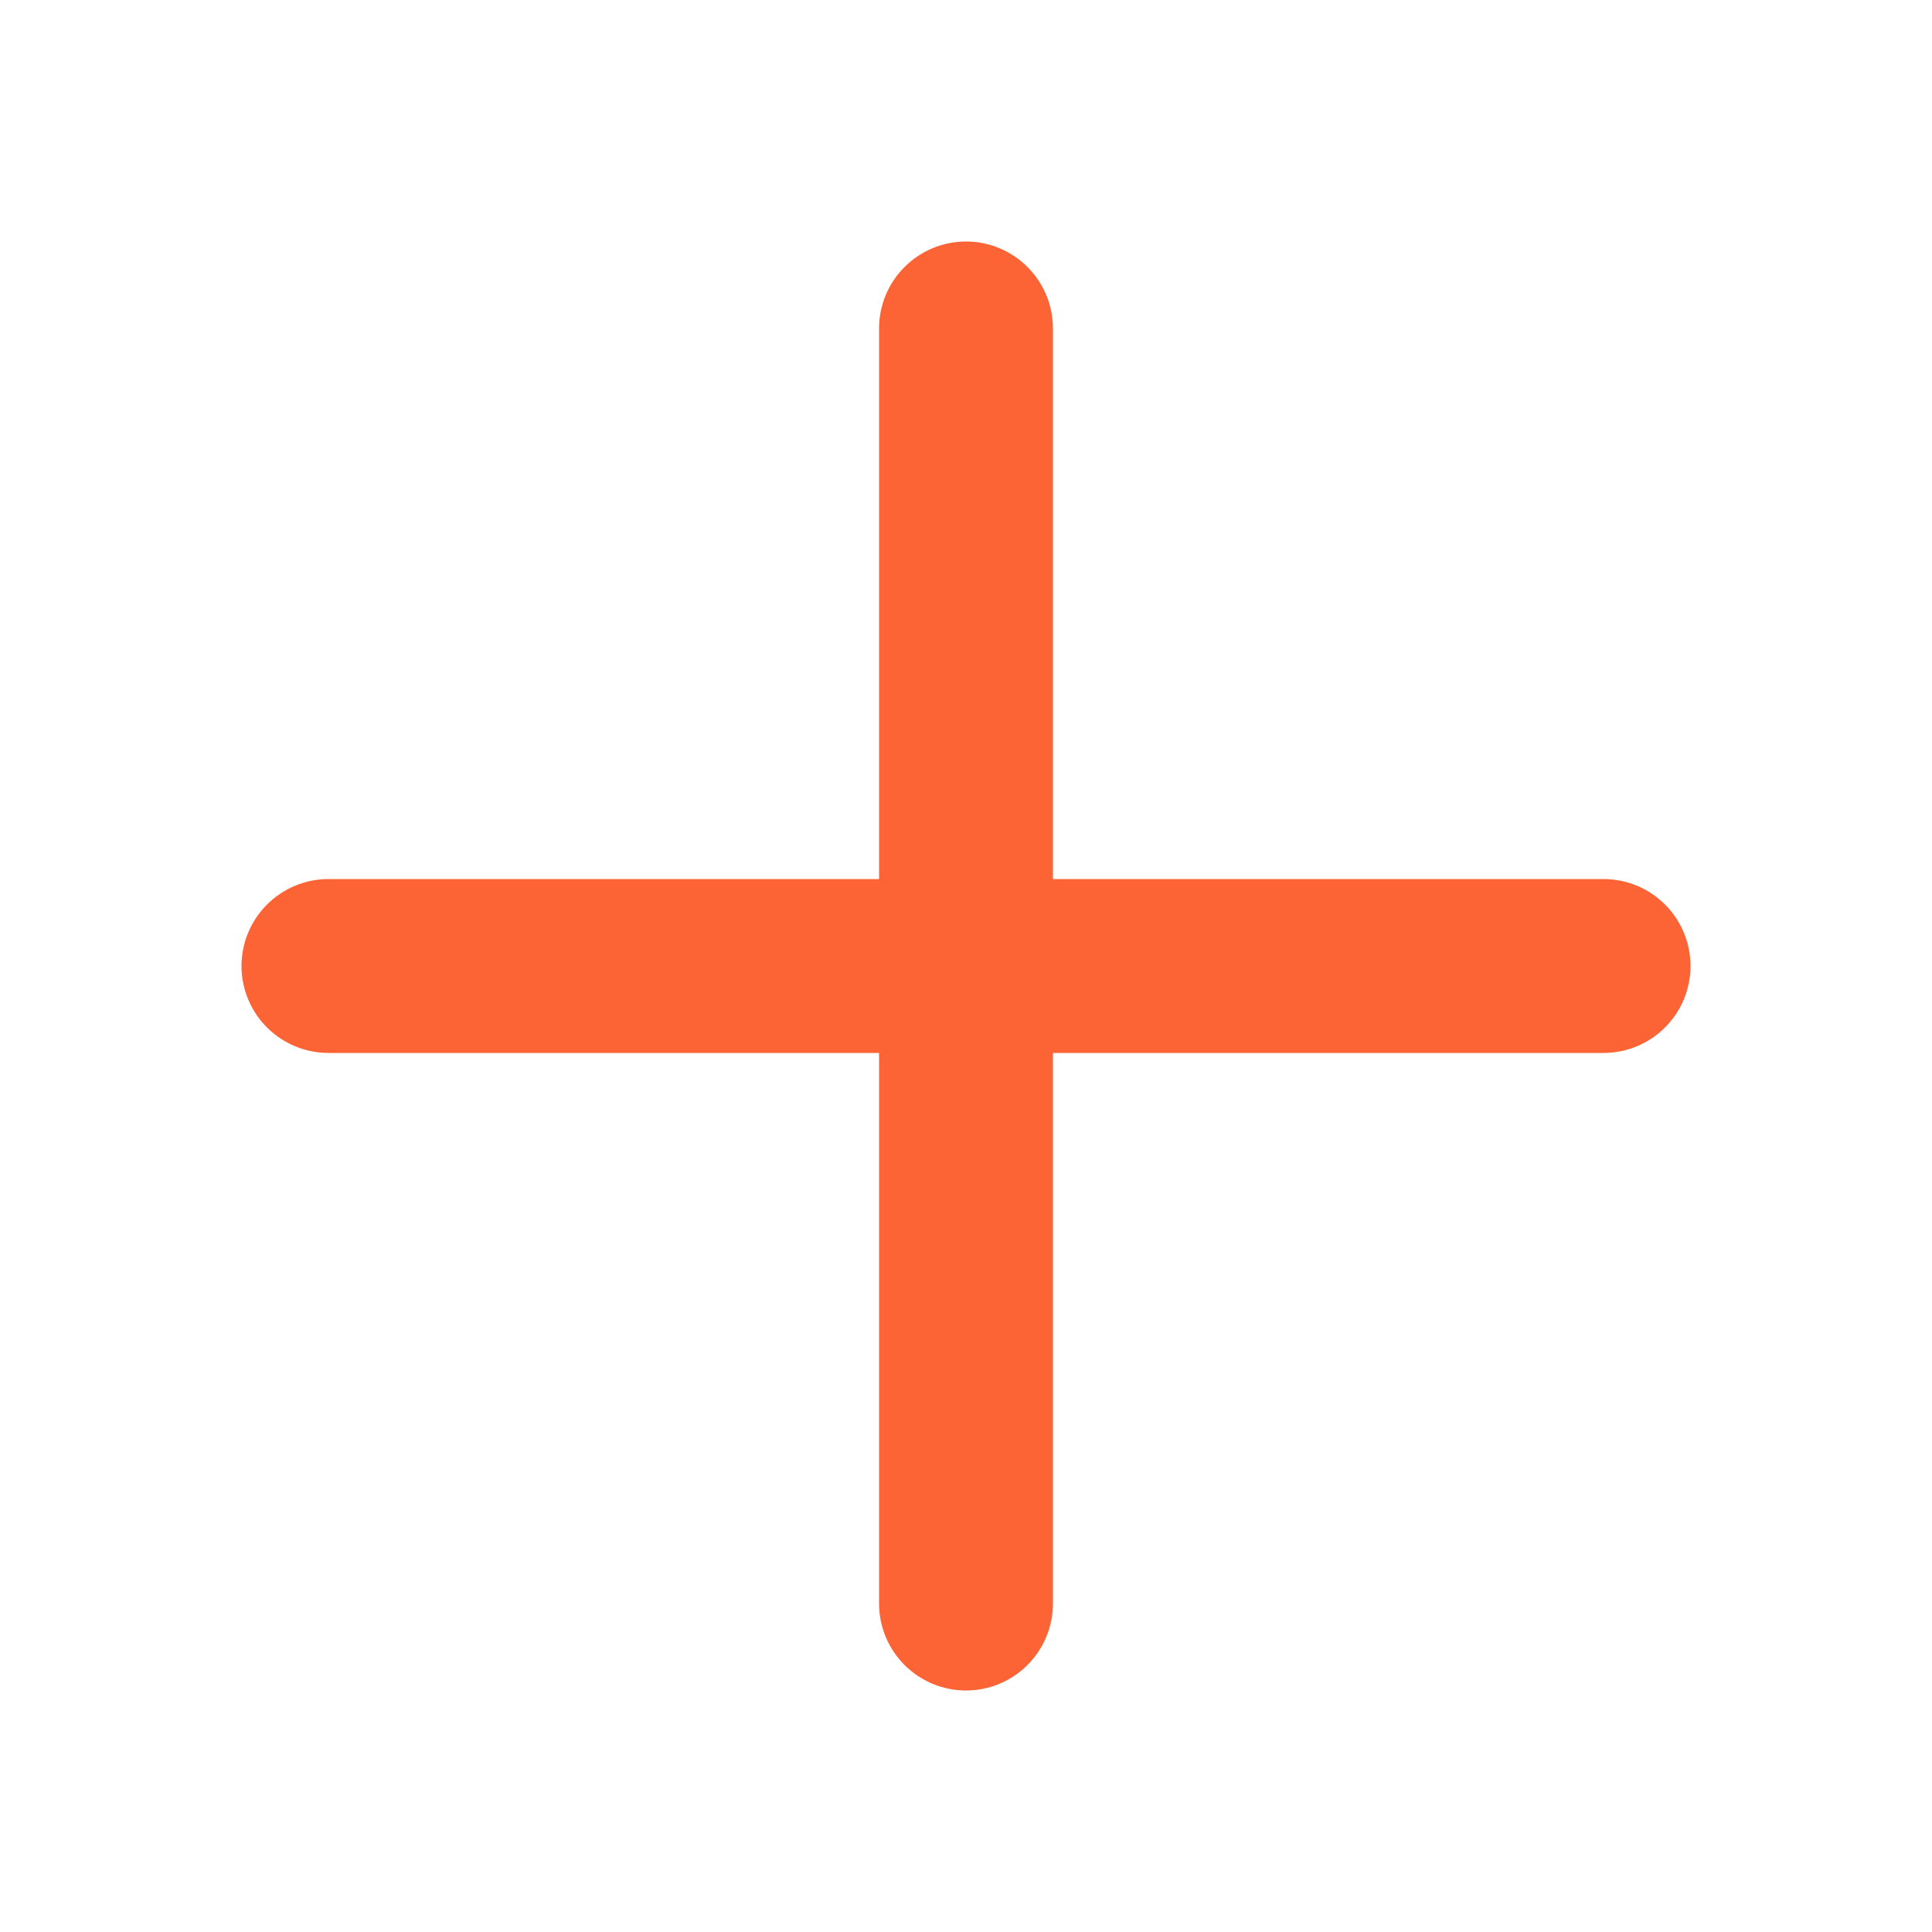
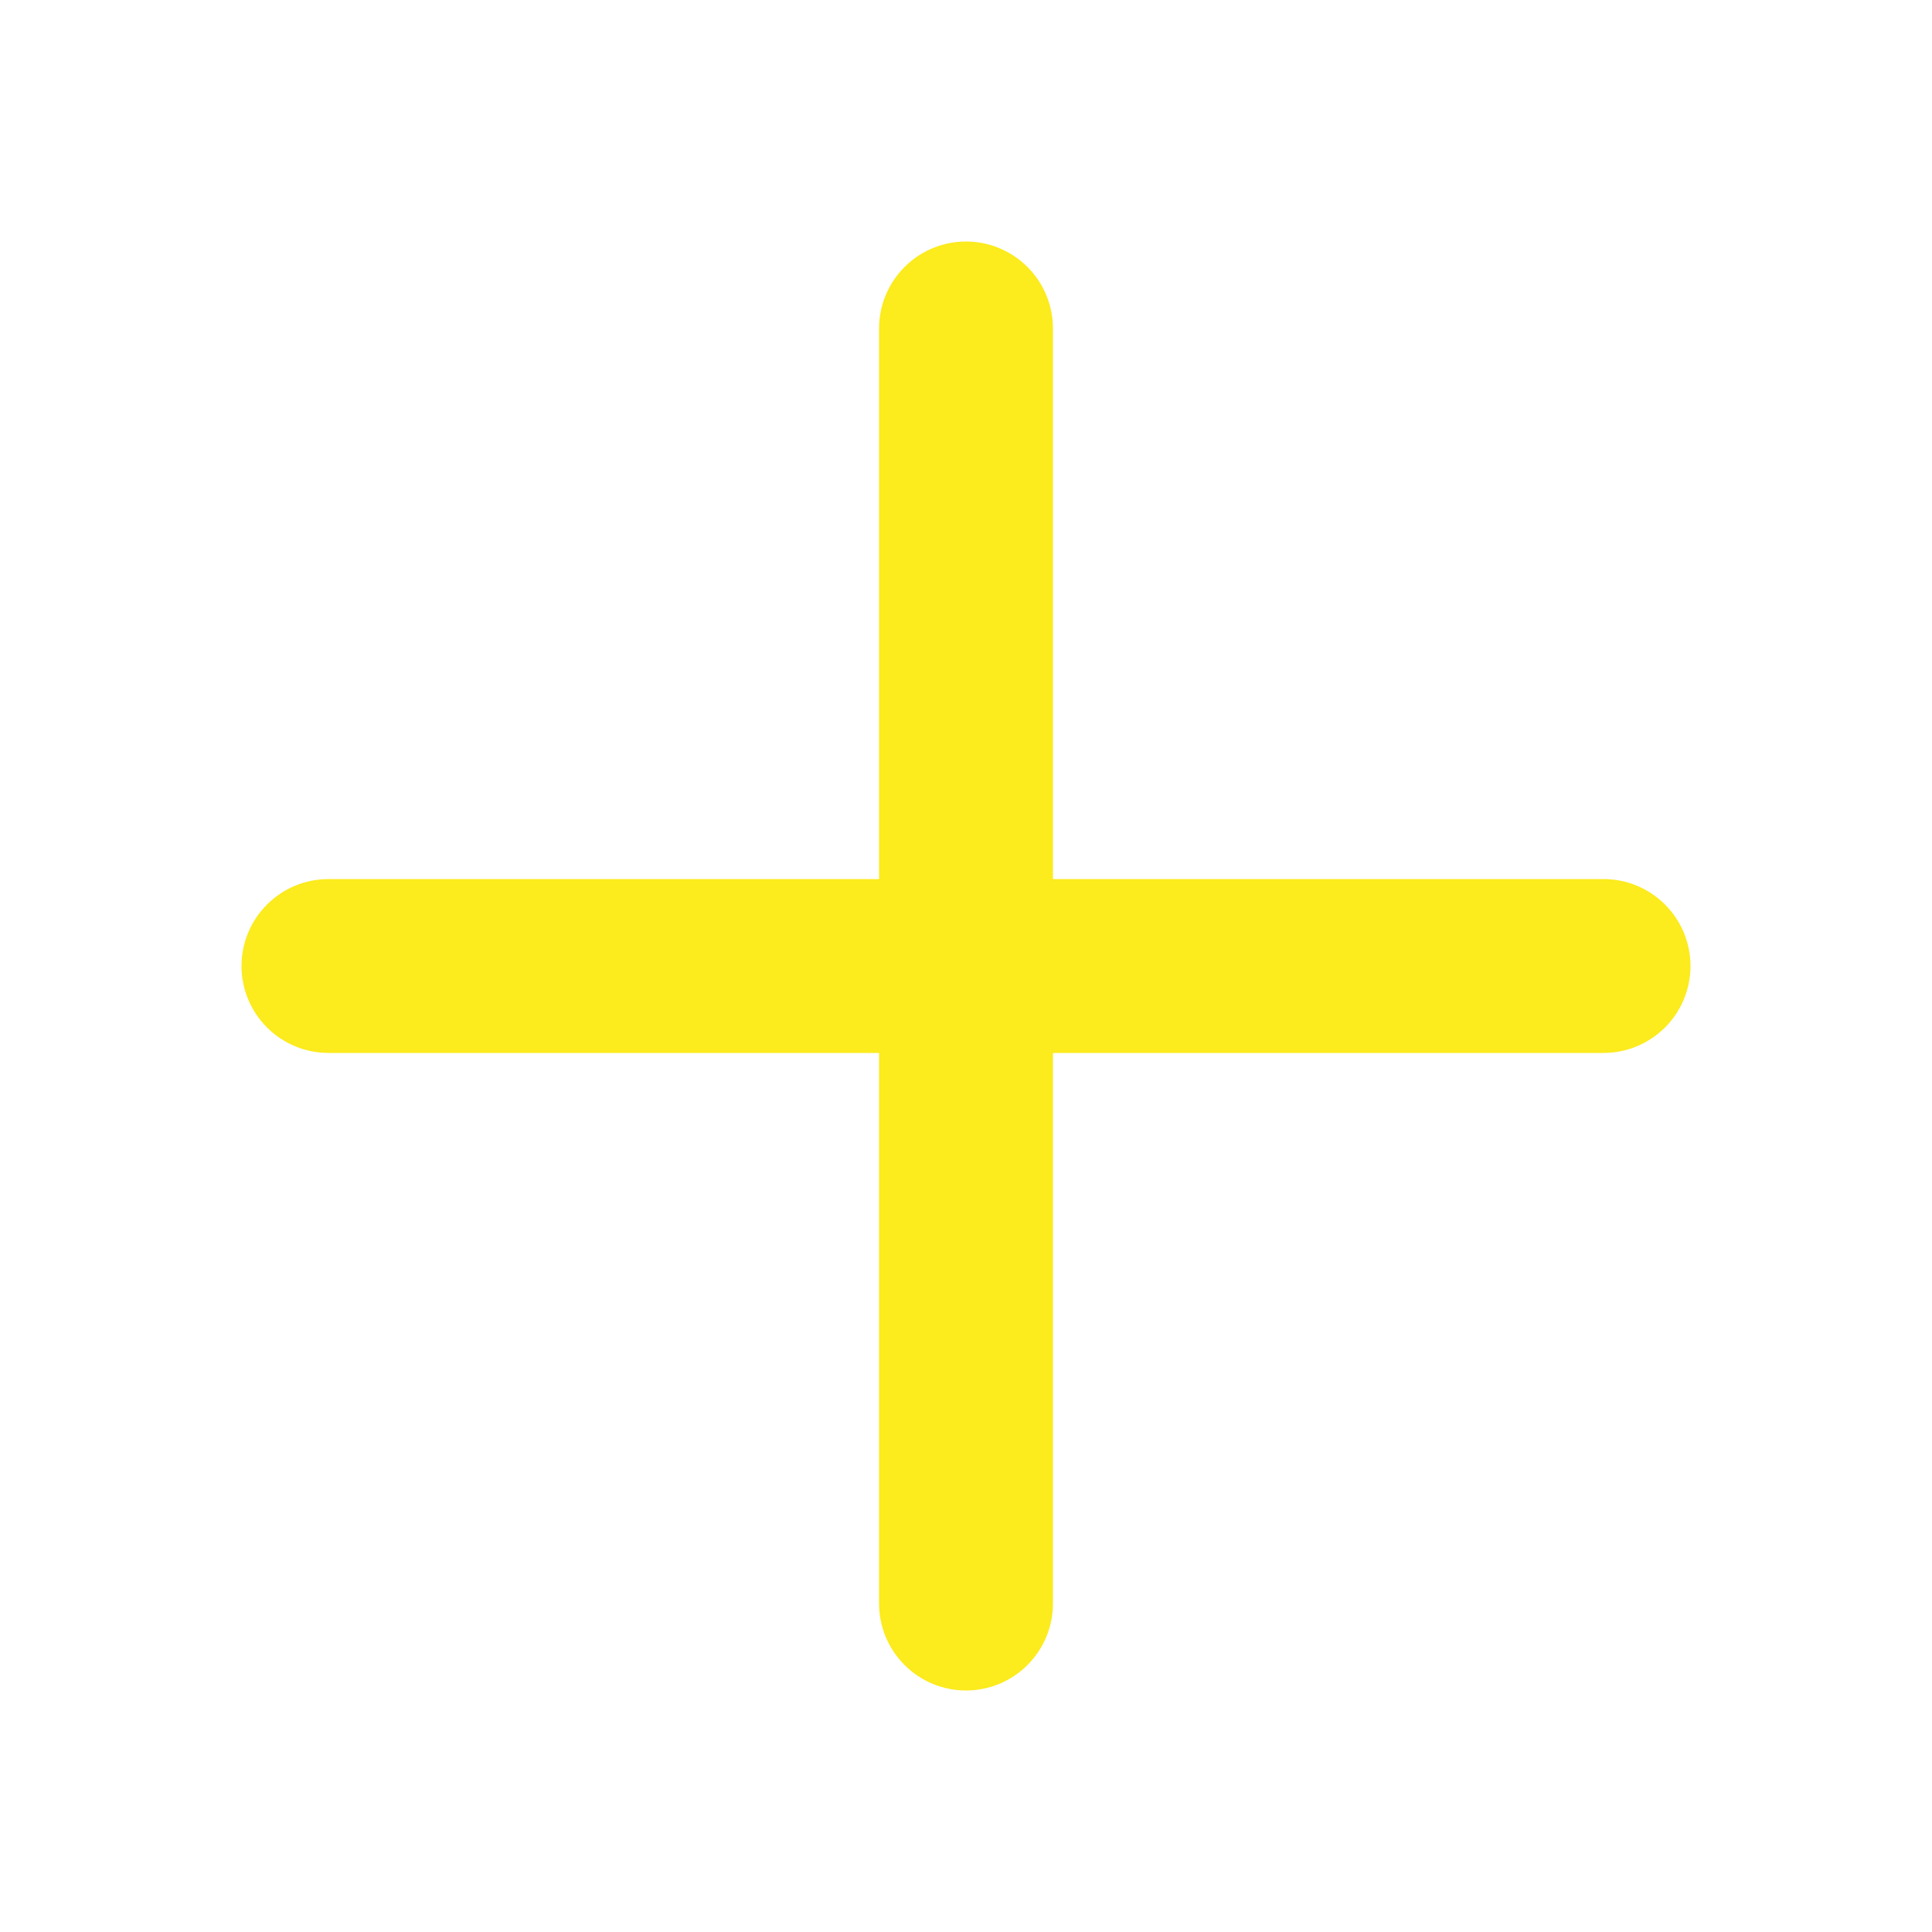
<svg xmlns="http://www.w3.org/2000/svg" width="32" height="32" viewBox="0 0 32 32" fill="none">
  <g id="Icons Huge">
-     <path id="Vector" d="M28 16C28 16.382 27.848 16.748 27.578 17.018C27.308 17.288 26.942 17.44 26.56 17.44H17.44V26.56C17.44 26.942 17.288 27.308 17.018 27.578C16.748 27.848 16.382 28 16 28C15.618 28 15.252 27.848 14.982 27.578C14.712 27.308 14.56 26.942 14.56 26.56V17.44H5.44C5.058 17.44 4.692 17.288 4.422 17.018C4.152 16.748 4 16.382 4 16C4 15.618 4.152 15.252 4.422 14.982C4.692 14.712 5.058 14.56 5.44 14.56H14.56V5.44C14.56 5.058 14.712 4.692 14.982 4.422C15.252 4.152 15.618 4 16 4C16.382 4 16.748 4.152 17.018 4.422C17.288 4.692 17.44 5.058 17.44 5.44V14.56H26.56C26.942 14.56 27.308 14.712 27.578 14.982C27.848 15.252 28 15.618 28 16Z" fill="#FC6436" />
+     <path id="Vector" d="M28 16C28 16.382 27.848 16.748 27.578 17.018C27.308 17.288 26.942 17.44 26.56 17.44H17.44V26.56C17.44 26.942 17.288 27.308 17.018 27.578C16.748 27.848 16.382 28 16 28C15.618 28 15.252 27.848 14.982 27.578C14.712 27.308 14.56 26.942 14.56 26.56V17.44H5.44C5.058 17.44 4.692 17.288 4.422 17.018C4.152 16.748 4 16.382 4 16C4 15.618 4.152 15.252 4.422 14.982C4.692 14.712 5.058 14.56 5.44 14.56H14.56V5.44C14.56 5.058 14.712 4.692 14.982 4.422C15.252 4.152 15.618 4 16 4C16.382 4 16.748 4.152 17.018 4.422C17.288 4.692 17.44 5.058 17.44 5.44V14.56H26.56C26.942 14.56 27.308 14.712 27.578 14.982C27.848 15.252 28 15.618 28 16Z" fill="#FCEB1D" />
  </g>
</svg>
